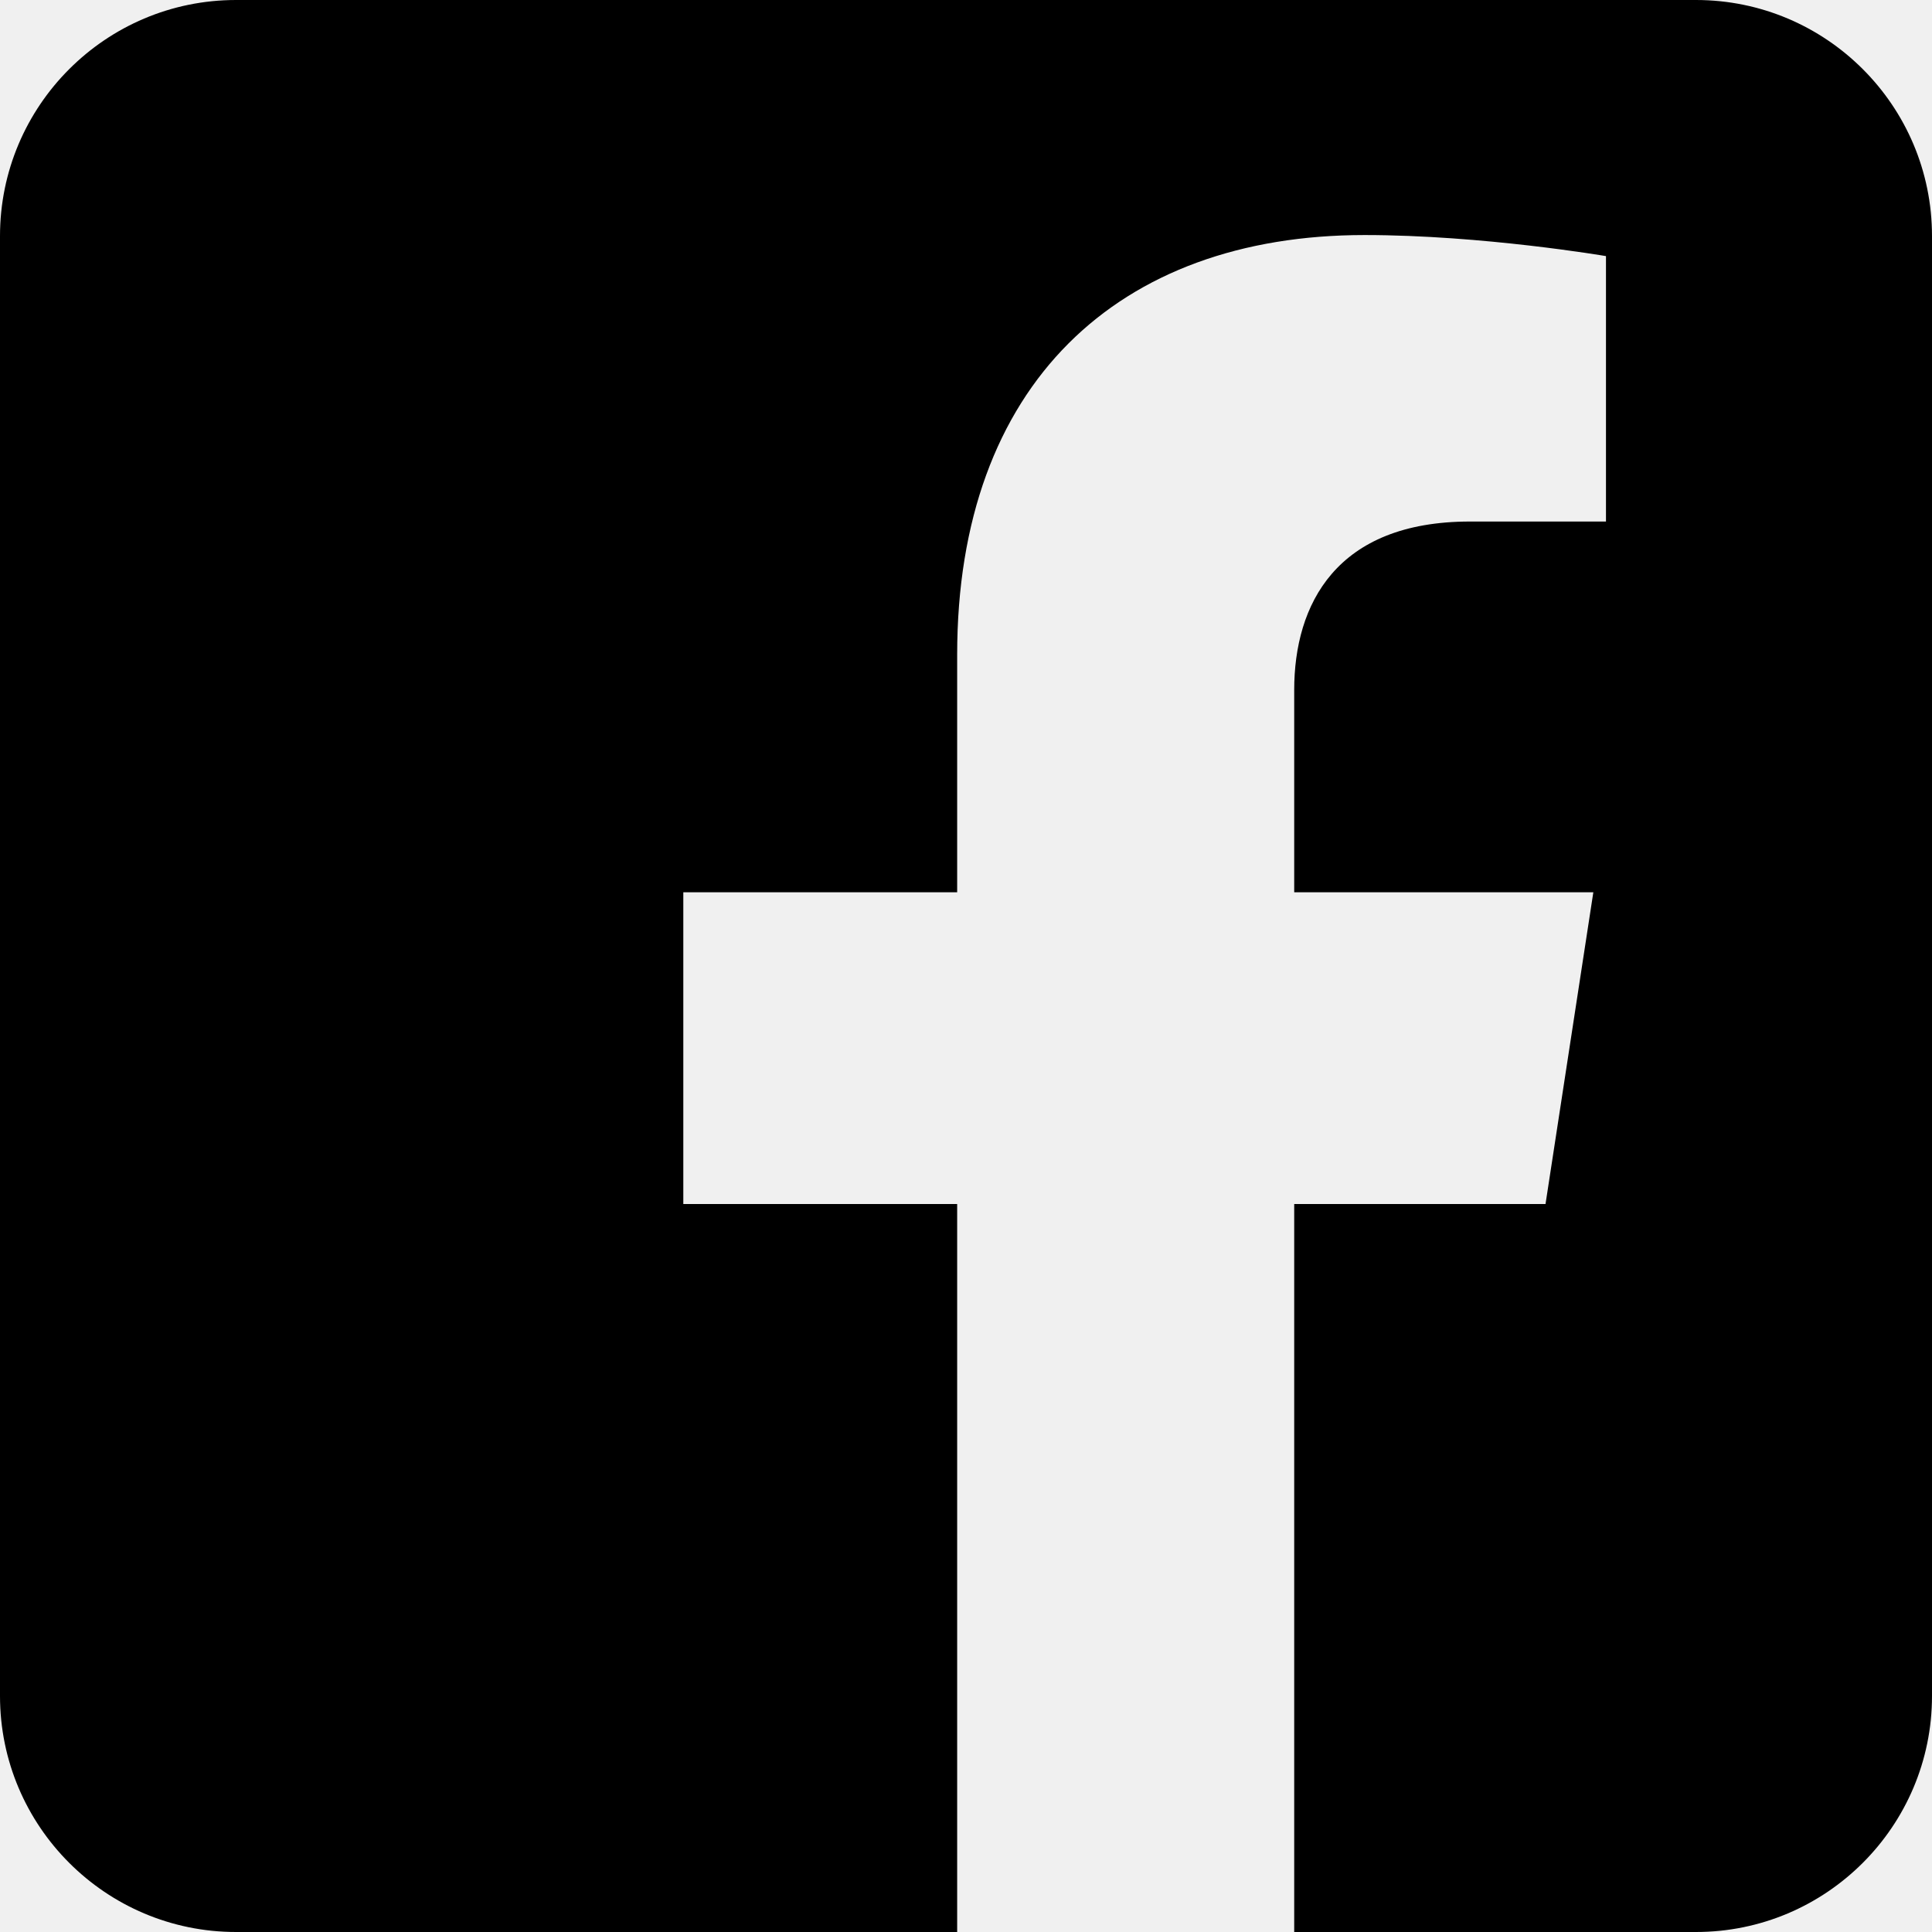
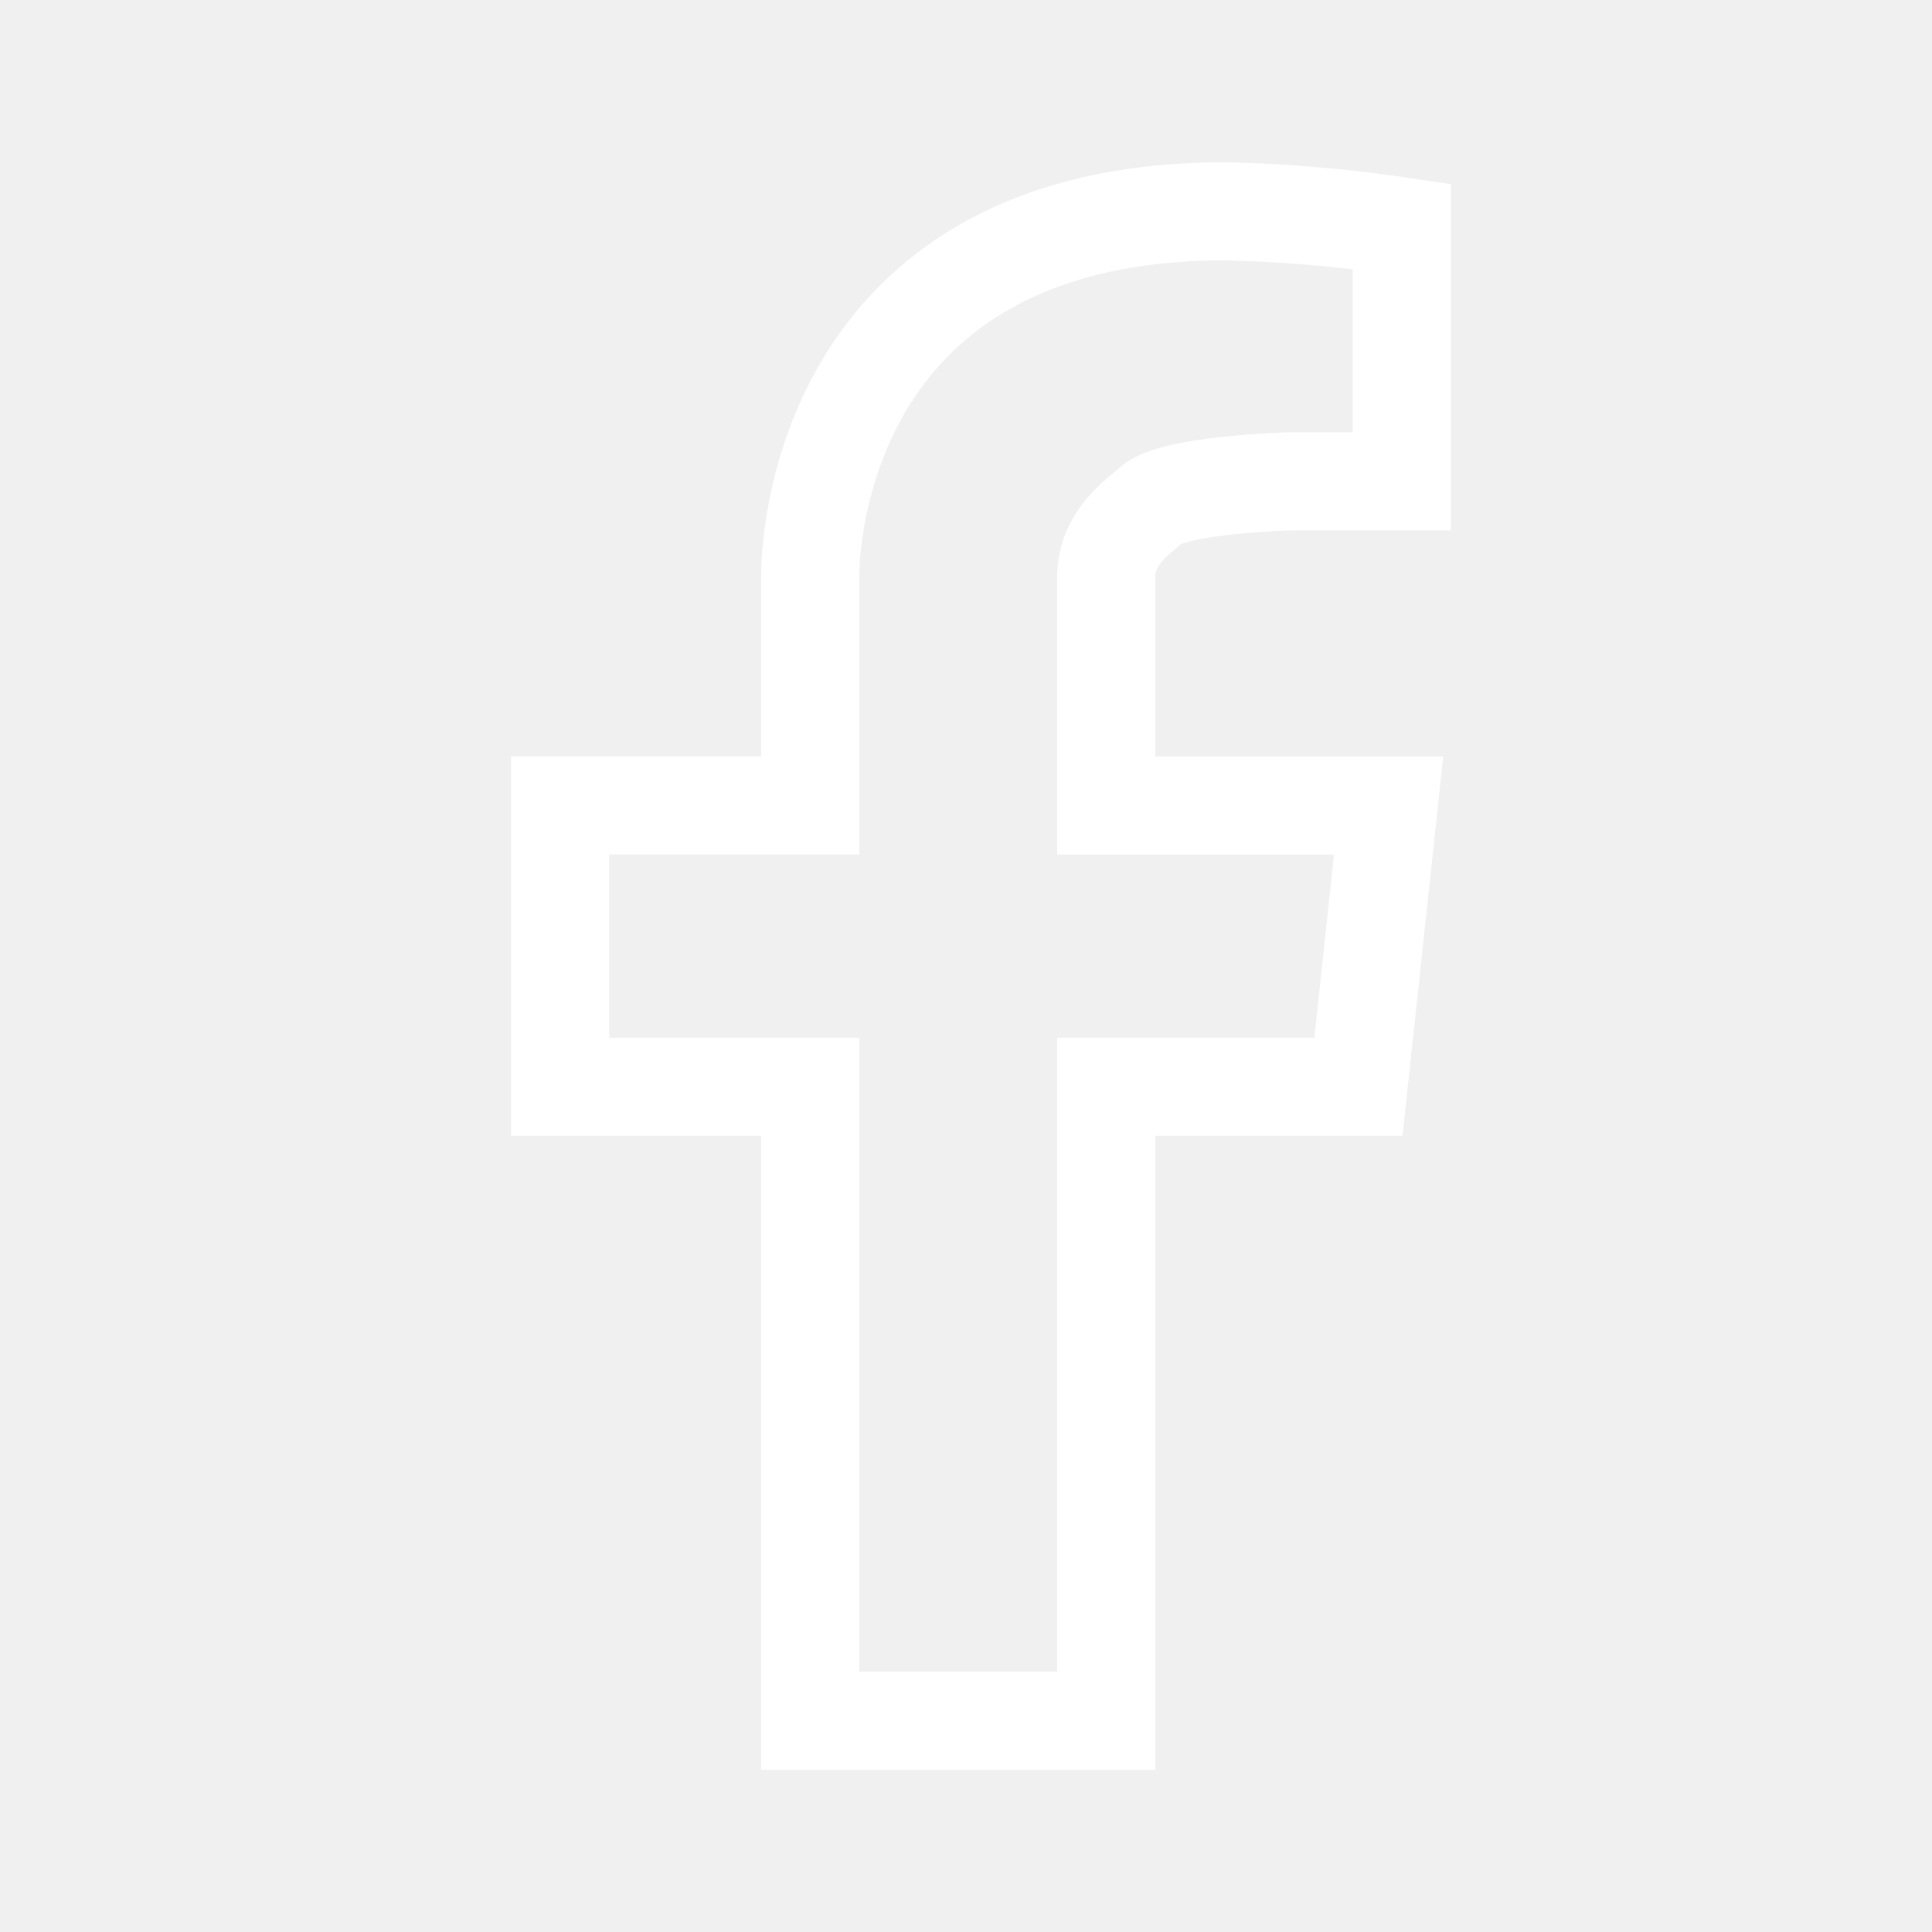
- <svg xmlns="http://www.w3.org/2000/svg" height="100%" style="fill-rule:evenodd;clip-rule:evenodd;stroke-linejoin:round;stroke-miterlimit:2;" version="1.1" viewBox="0 0 512 512" width="100%" xml:space="preserve">
-   <path d="M449.446,0c34.525,0 62.554,28.03 62.554,62.554l0,386.892c0,34.524 -28.03,62.554 -62.554,62.554l-106.468,0l0,-192.915l66.6,0l12.672,-82.621l-79.272,0l0,-53.617c0,-22.603 11.073,-44.636 46.58,-44.636l36.042,0l0,-70.34c0,0 -32.71,-5.582 -63.982,-5.582c-65.288,0 -107.96,39.569 -107.96,111.204l0,62.971l-72.573,0l0,82.621l72.573,0l0,192.915l-191.104,0c-34.524,0 -62.554,-28.03 -62.554,-62.554l0,-386.892c0,-34.524 28.029,-62.554 62.554,-62.554l386.892,0Z" />
+ <svg xmlns="http://www.w3.org/2000/svg" data-name="Layer 1" id="Layer_1" viewBox="0 0 128 128">
+   <defs>
+     <style>.cls-1{fill:none;stroke:#ffffff;stroke-miterlimit:10;stroke-width:6.5px;}</style>
+   </defs>
+   <path class="cls-1" d="M53.68,38.26v15.1H37.11V72H53.68v42H73.29V72H90l2-18.63H73.29V38.26c0-2.67,2.11-4,3-4.82,1.57-1.34,9.15-1.55,9.15-1.55h7.43V15a93.26,93.26,0,0,0-11.68-1C53.11,14,53.68,38.26,53.68,38.26Z" />
</svg>
